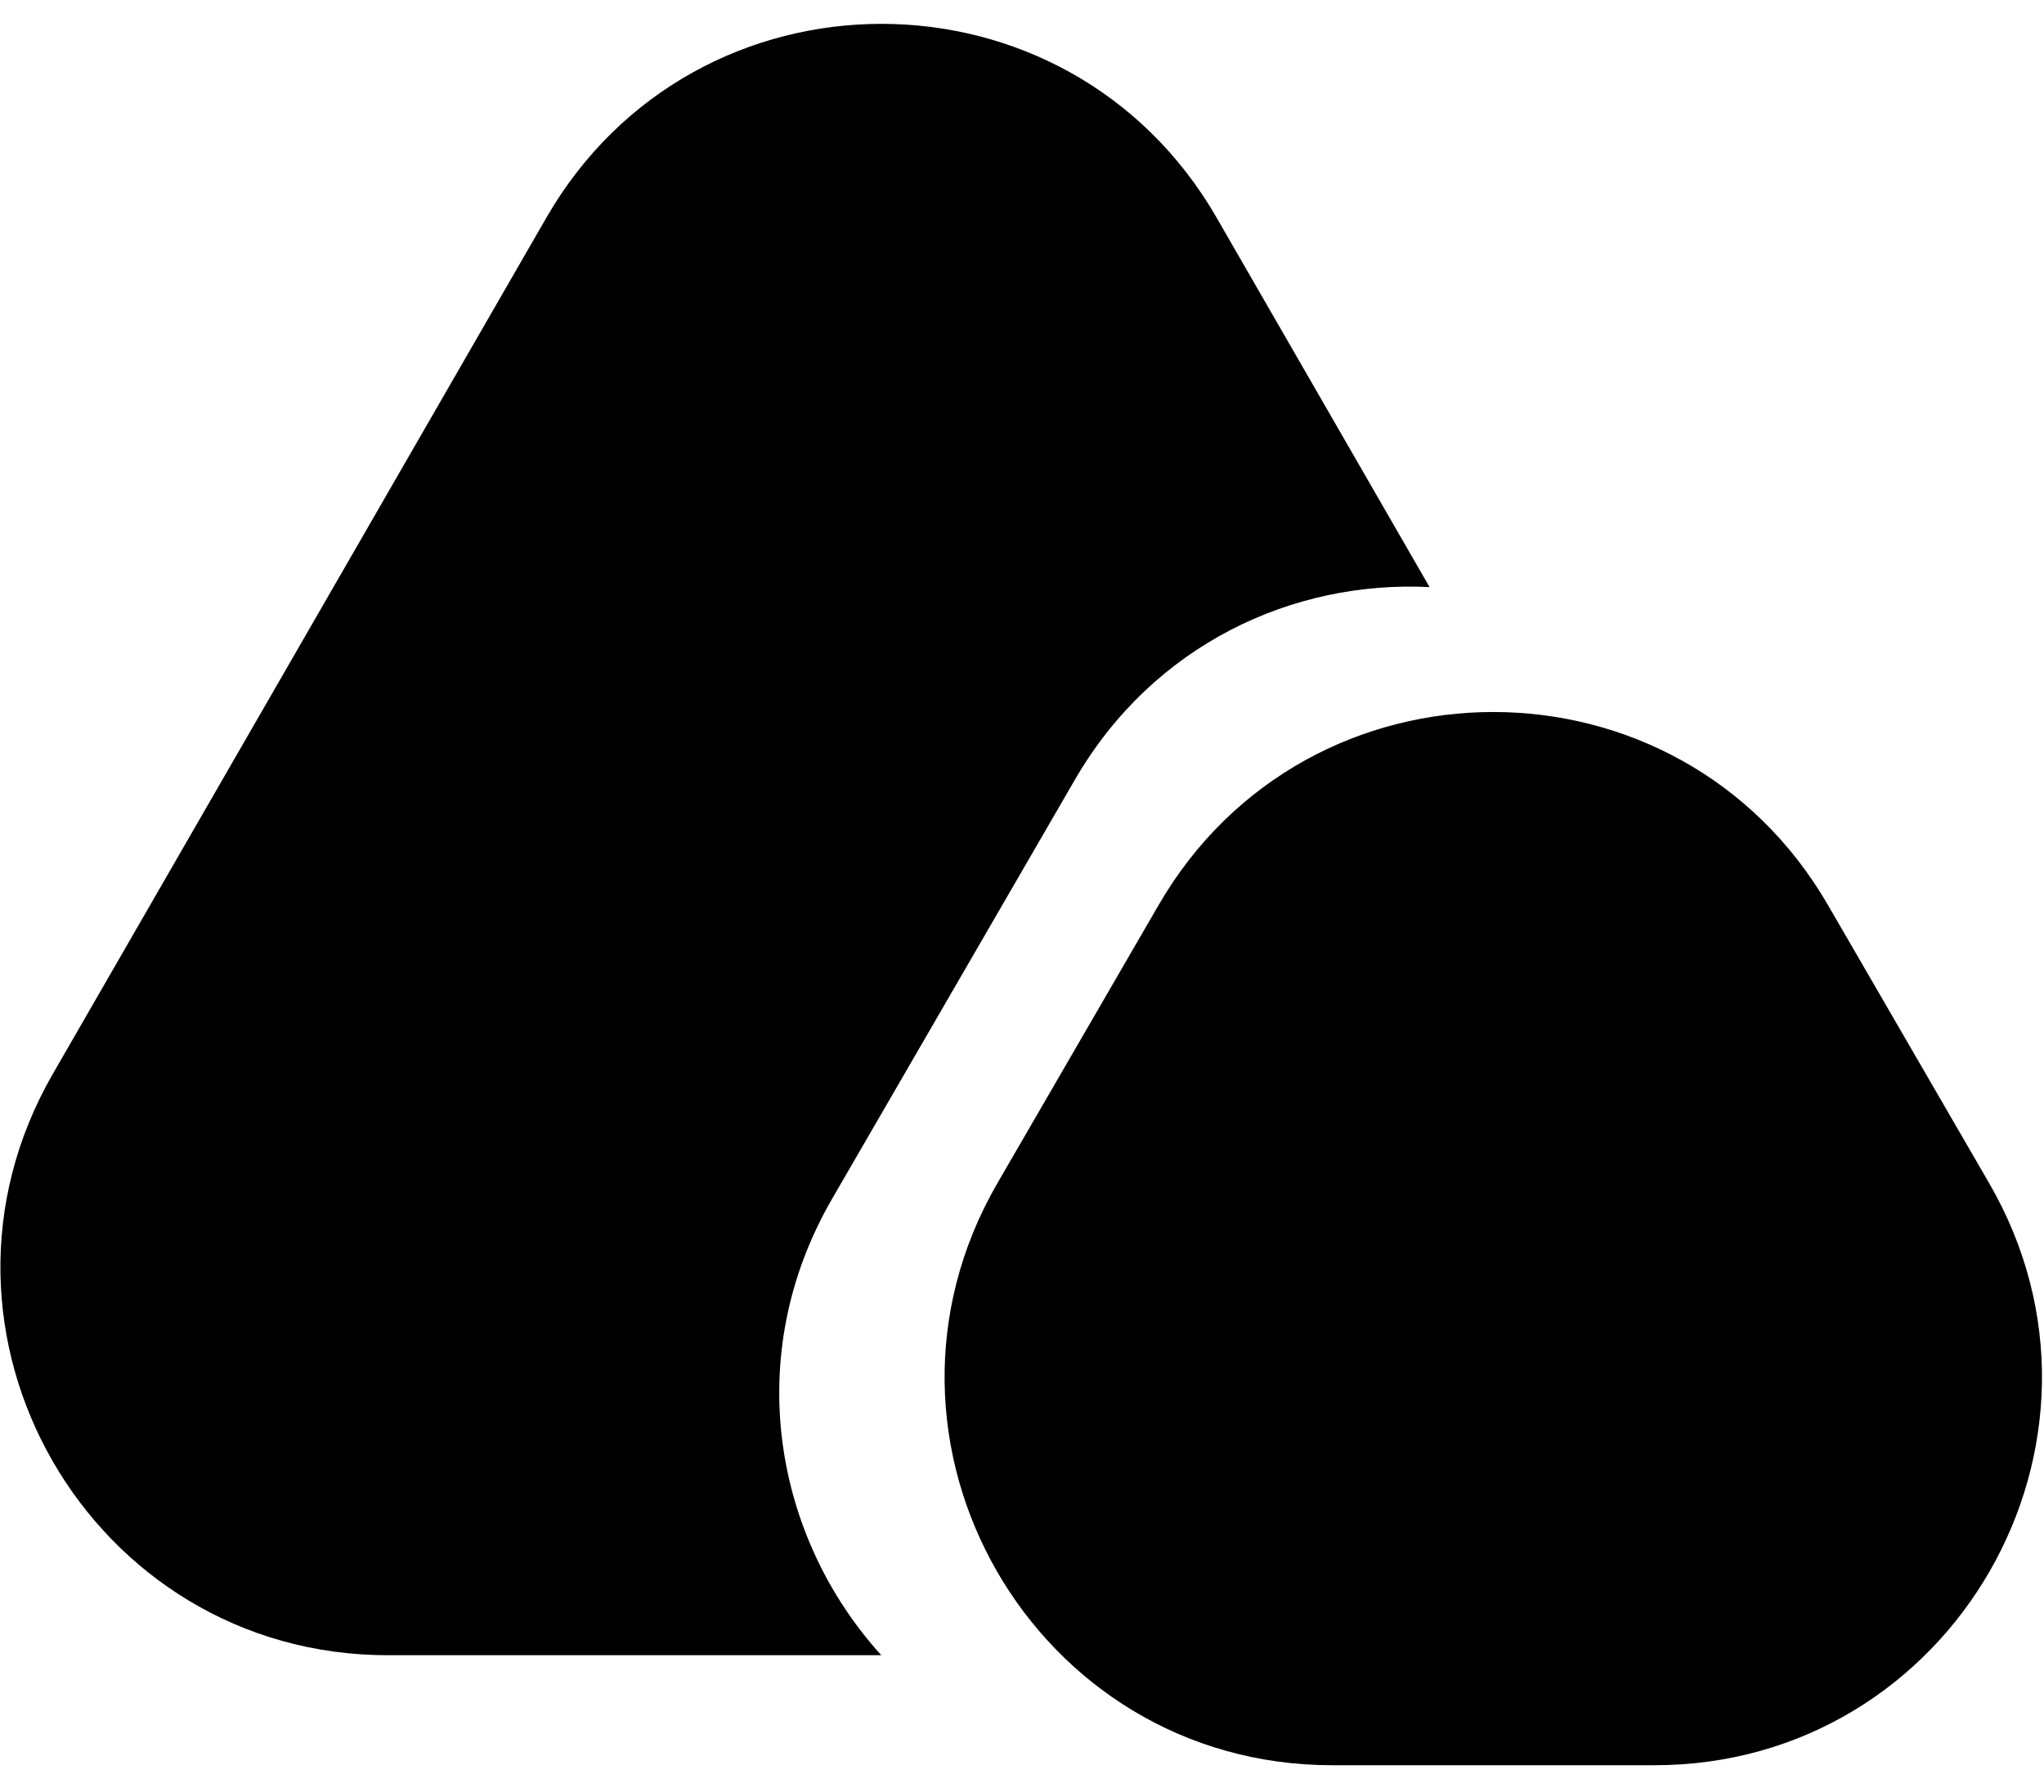
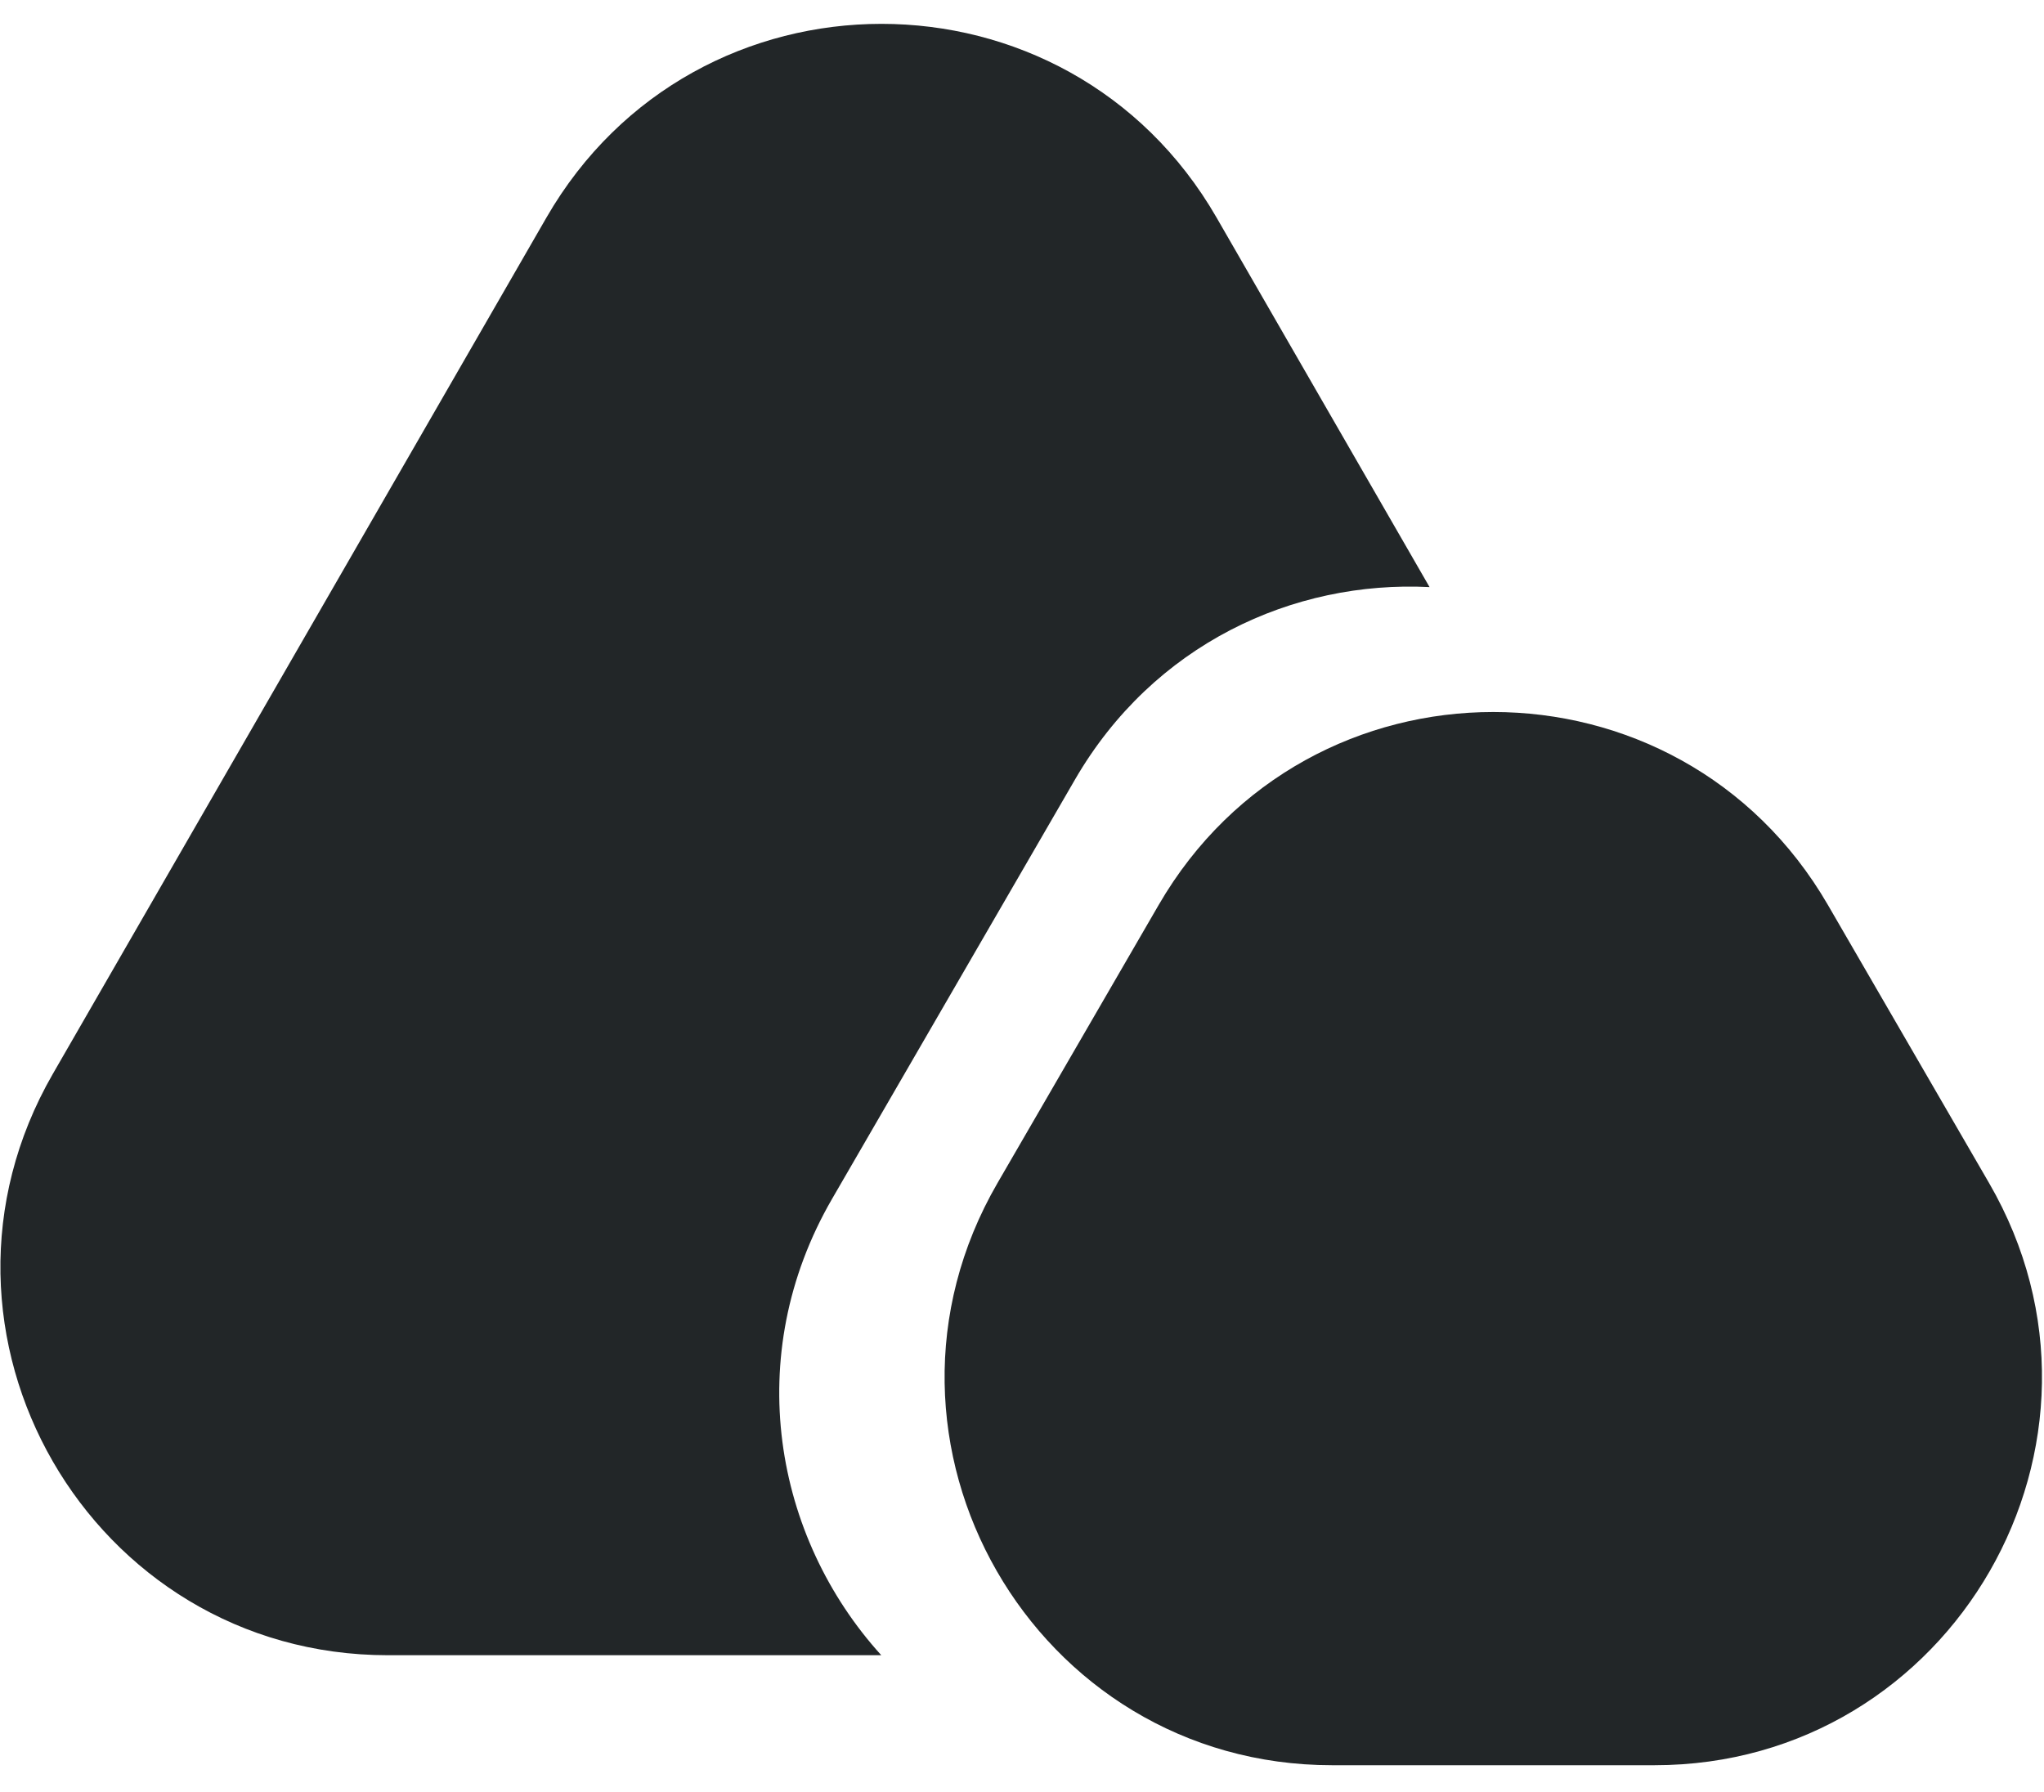
- <svg xmlns="http://www.w3.org/2000/svg" width="89" height="78" viewBox="0 0 89 78">
+ <svg xmlns="http://www.w3.org/2000/svg" width="89" height="78" viewBox="0 0 89 78" color="#222628">
  <path fill-rule="evenodd" clip-rule="evenodd" d="M52.973 9.477C46.489 -1.774 30.276 -1.774 23.792 9.477L2.3 46.765C-4.185 58.016 3.921 72.079 16.891 72.079H38.373C33.711 66.944 32.267 59.049 36.23 52.207L46.805 33.951C50.218 28.059 56.301 25.265 62.246 25.566L52.973 9.477Z" fill="currentColor" />
  <path d="M50.45 39.409C56.943 28.204 73.098 28.204 79.592 39.409L86.61 51.519C93.13 62.77 85.027 76.869 72.039 76.869H58.002C45.015 76.869 36.911 62.77 43.432 51.519L50.45 39.409Z" fill="currentColor" />
</svg>
